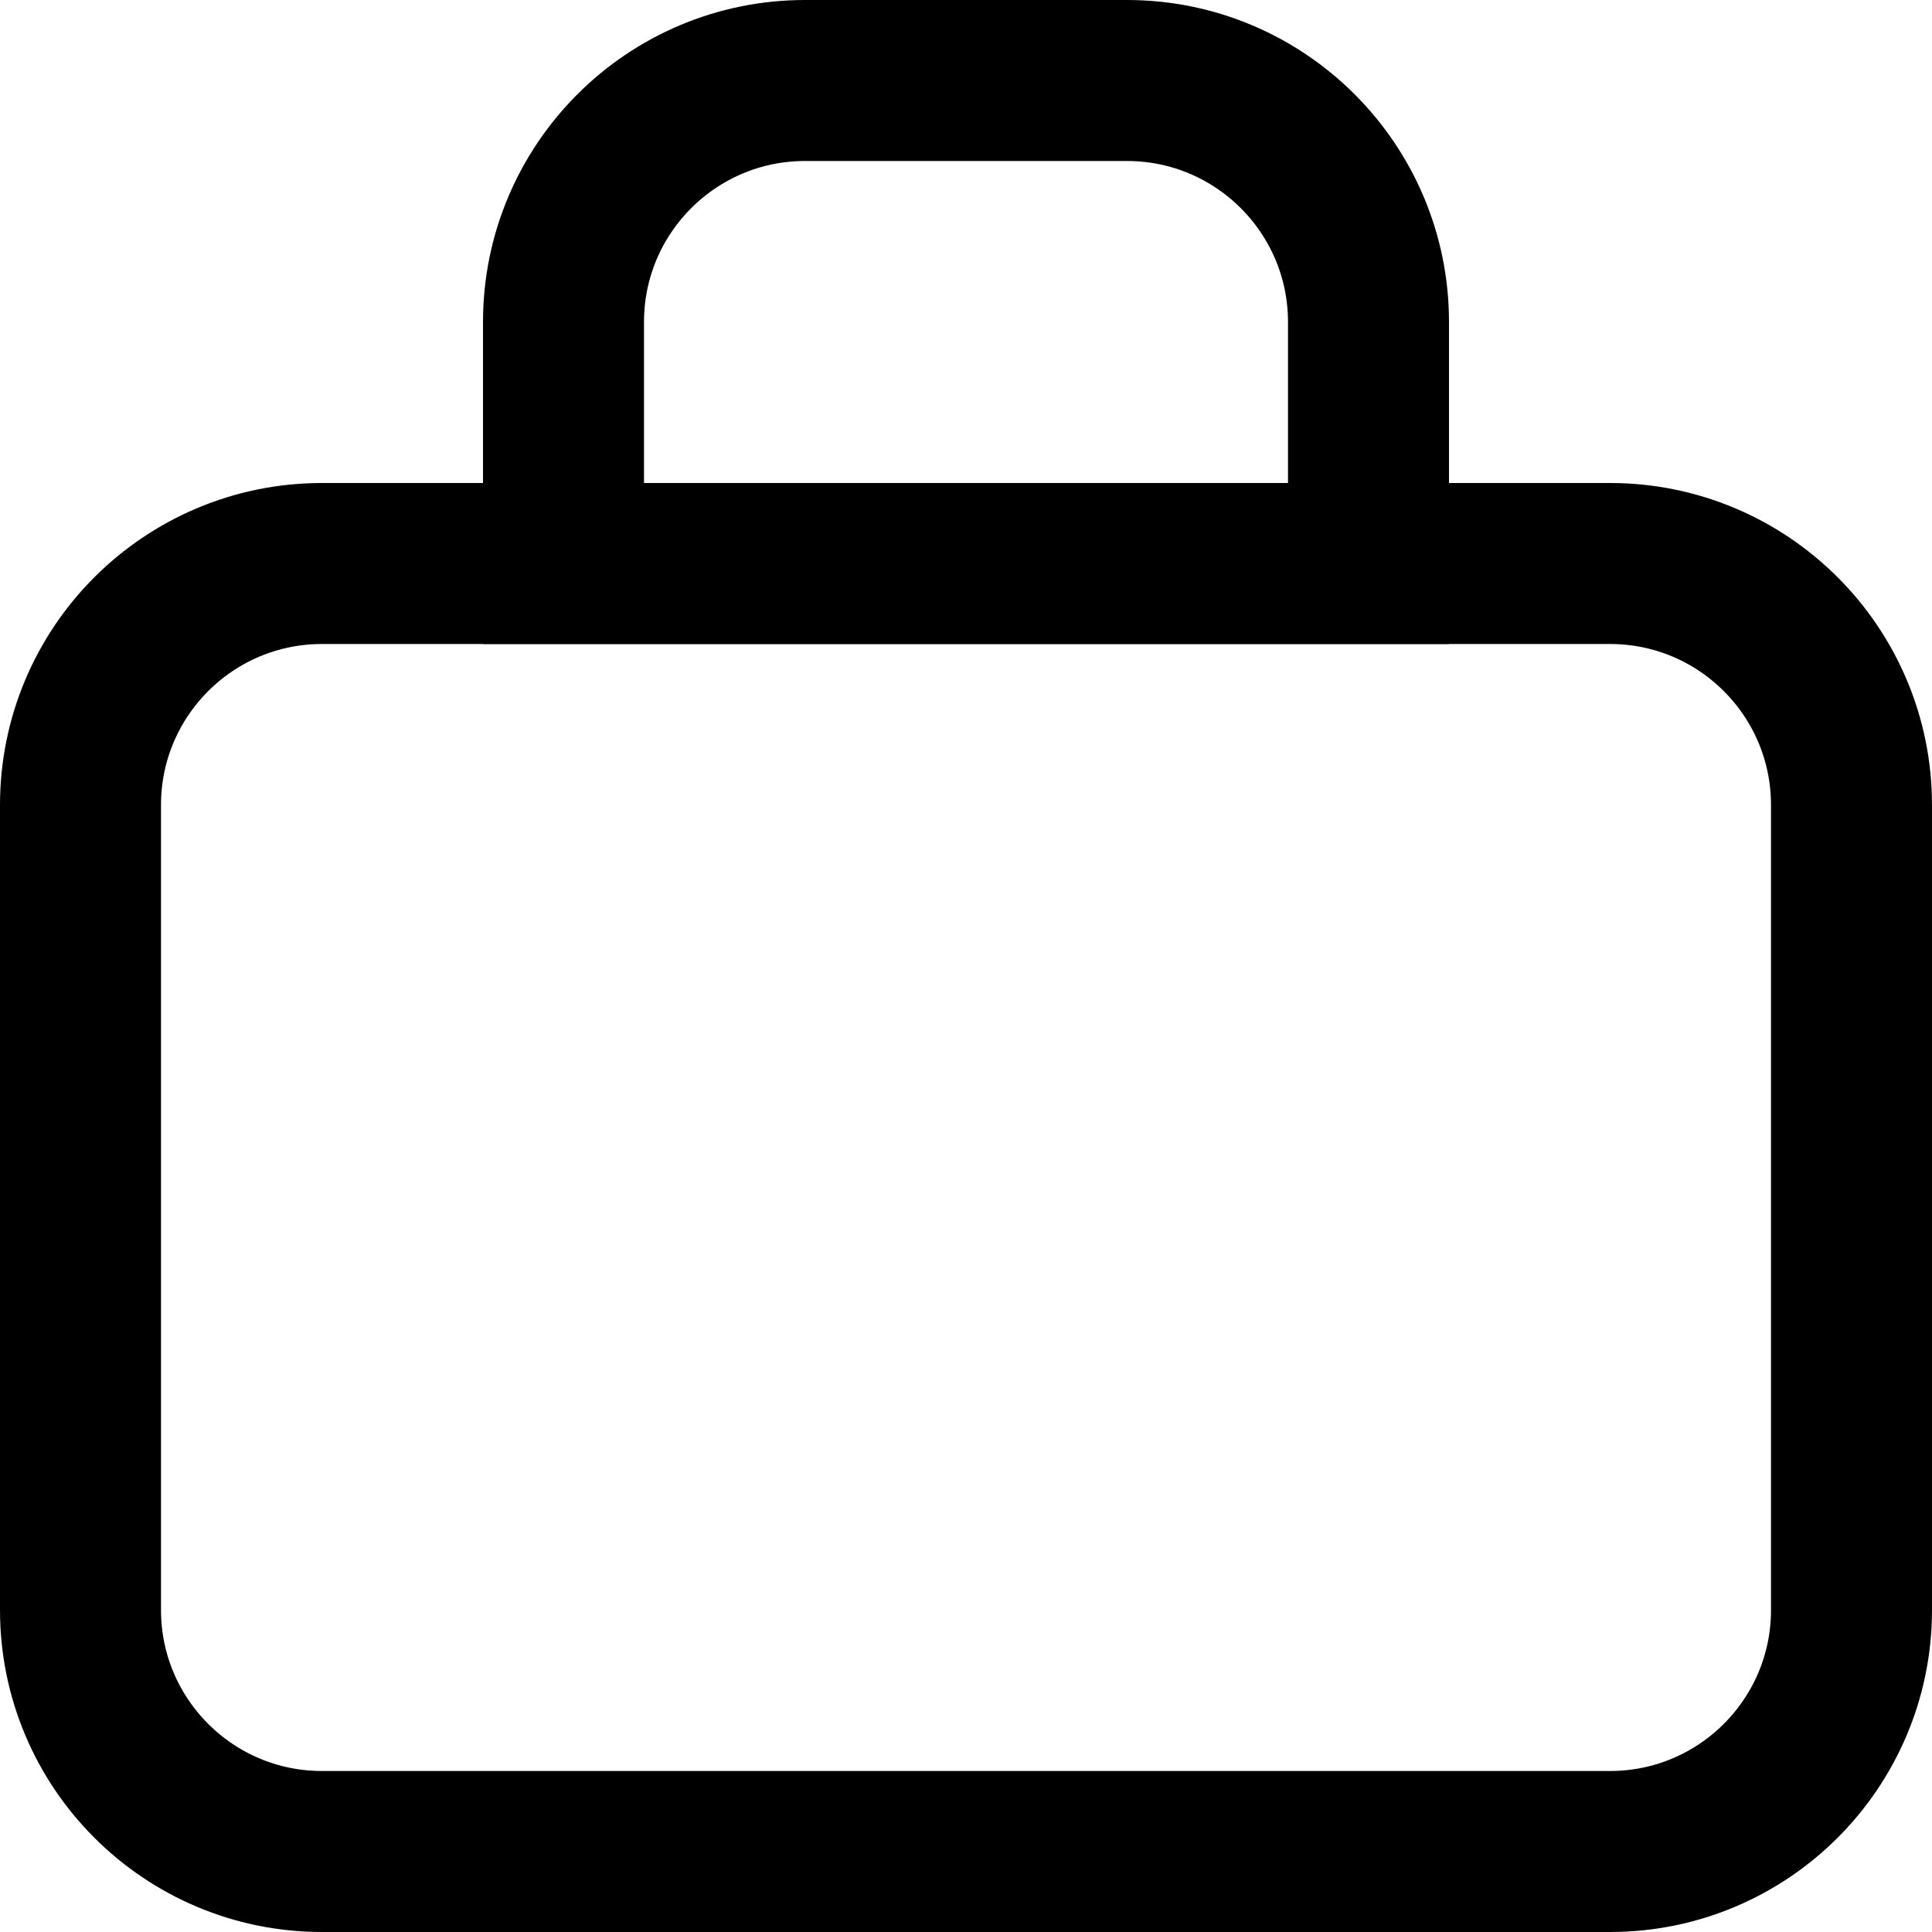
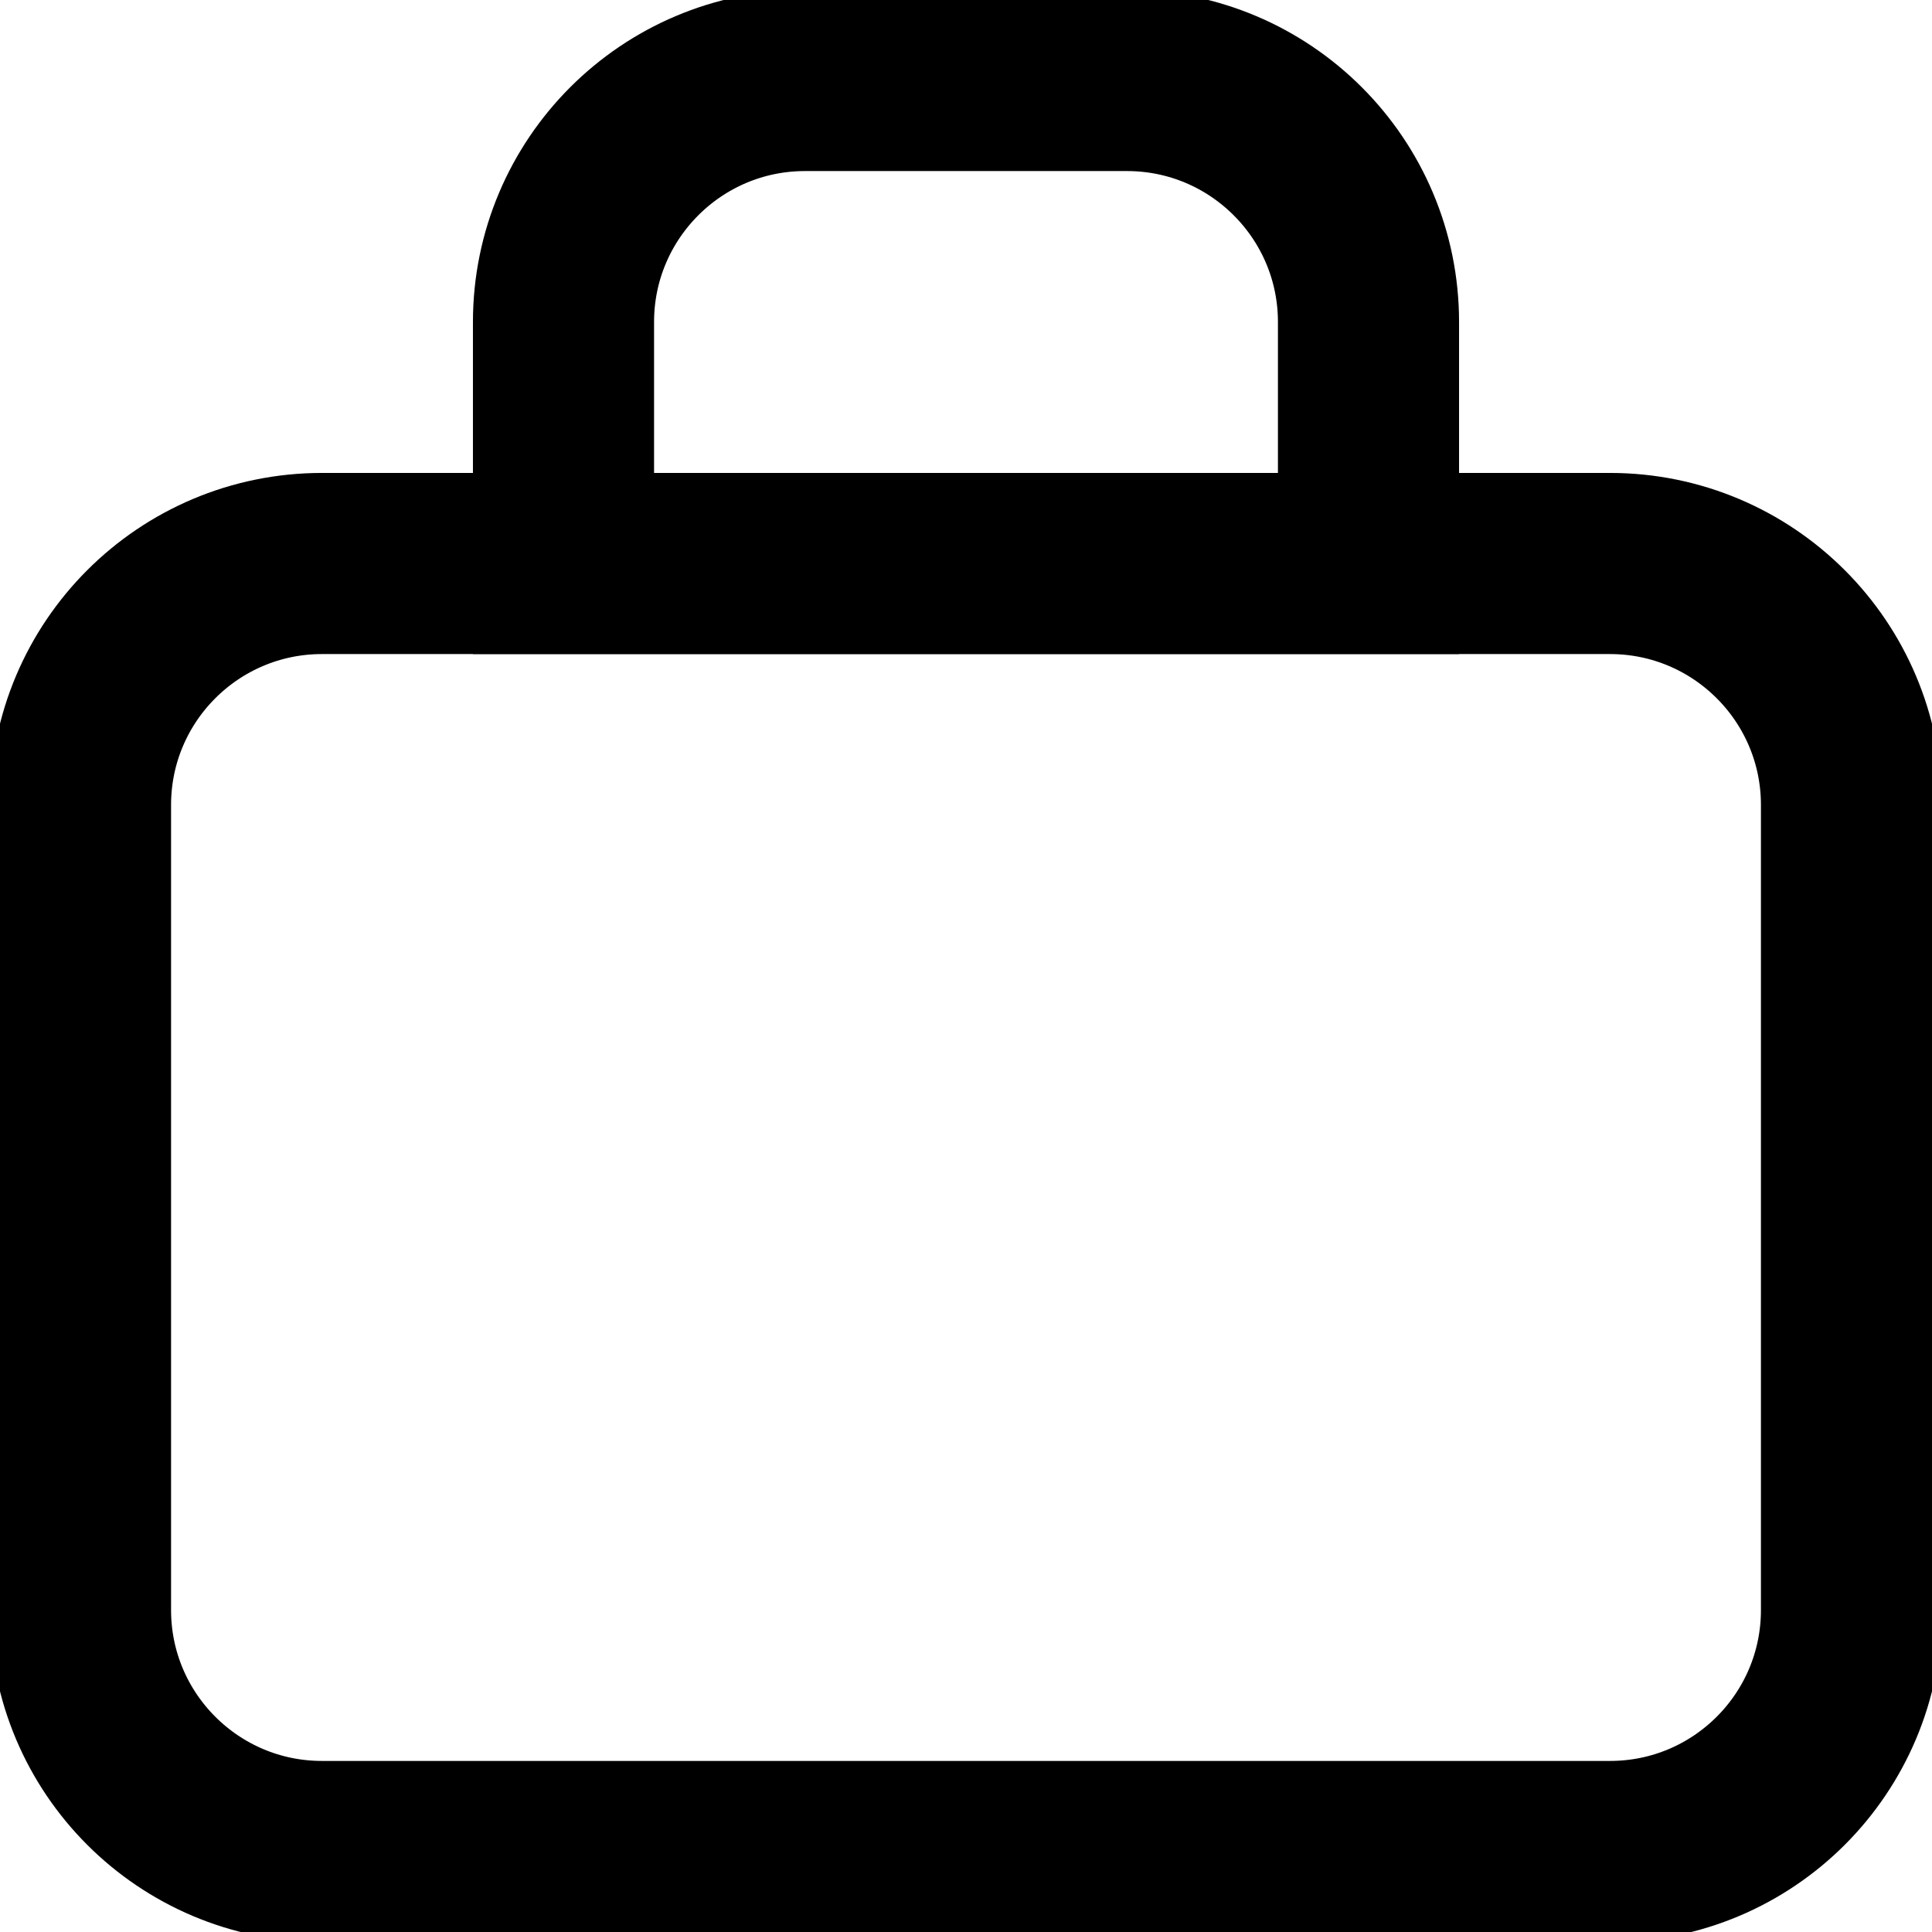
<svg xmlns="http://www.w3.org/2000/svg" width="12" height="12" viewBox="0 0 12 12" fill="none">
  <style>
        rect, path {
            stroke: black;
+             stroke-width: 1.125px;
        }
        @media (prefers-color-scheme: dark) {
            rect, path { stroke: rgb(221, 221, 221); }
        }
    </style>
  <rect x="0.5" y="3.5" width="11" height="8" rx="1.5" stroke="black" stroke-linejoin="round" />
  <path d="M8 3.5H8.5V3V2C8.5 1.172 7.828 0.5 7 0.5H5C4.172 0.5 3.5 1.172 3.5 2V3V3.5H4H8Z" stroke="black" />
</svg>
